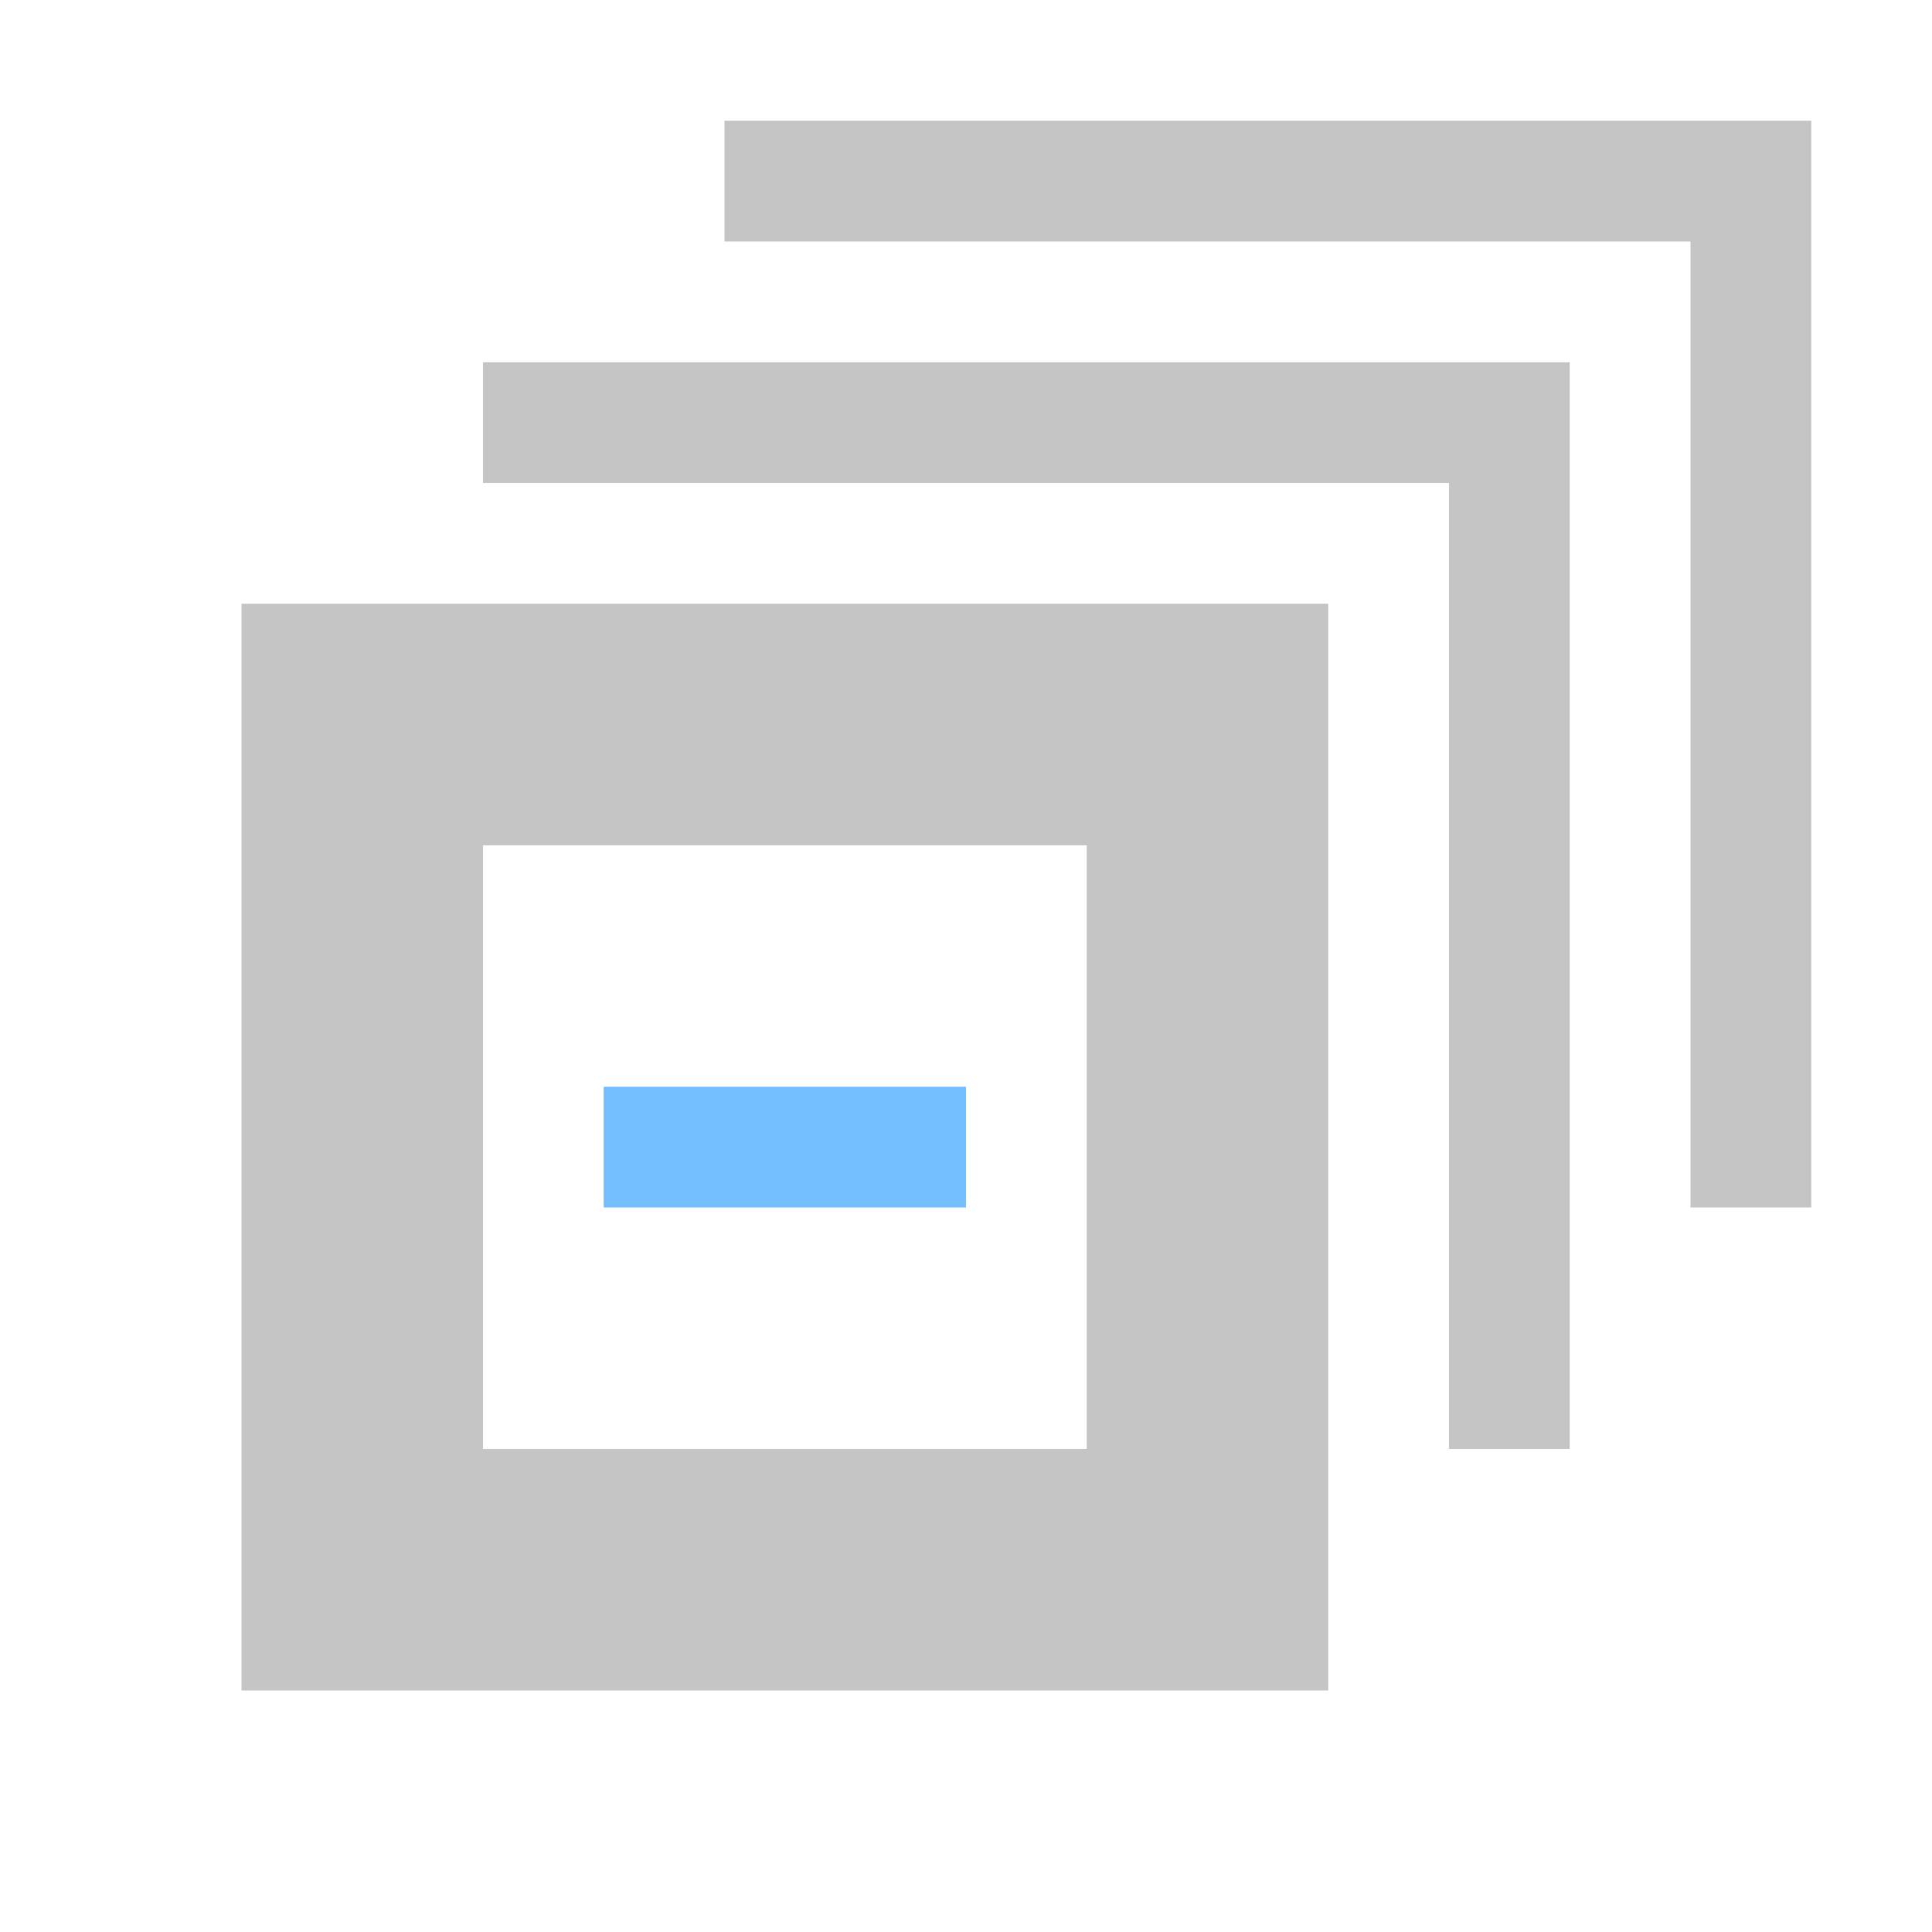
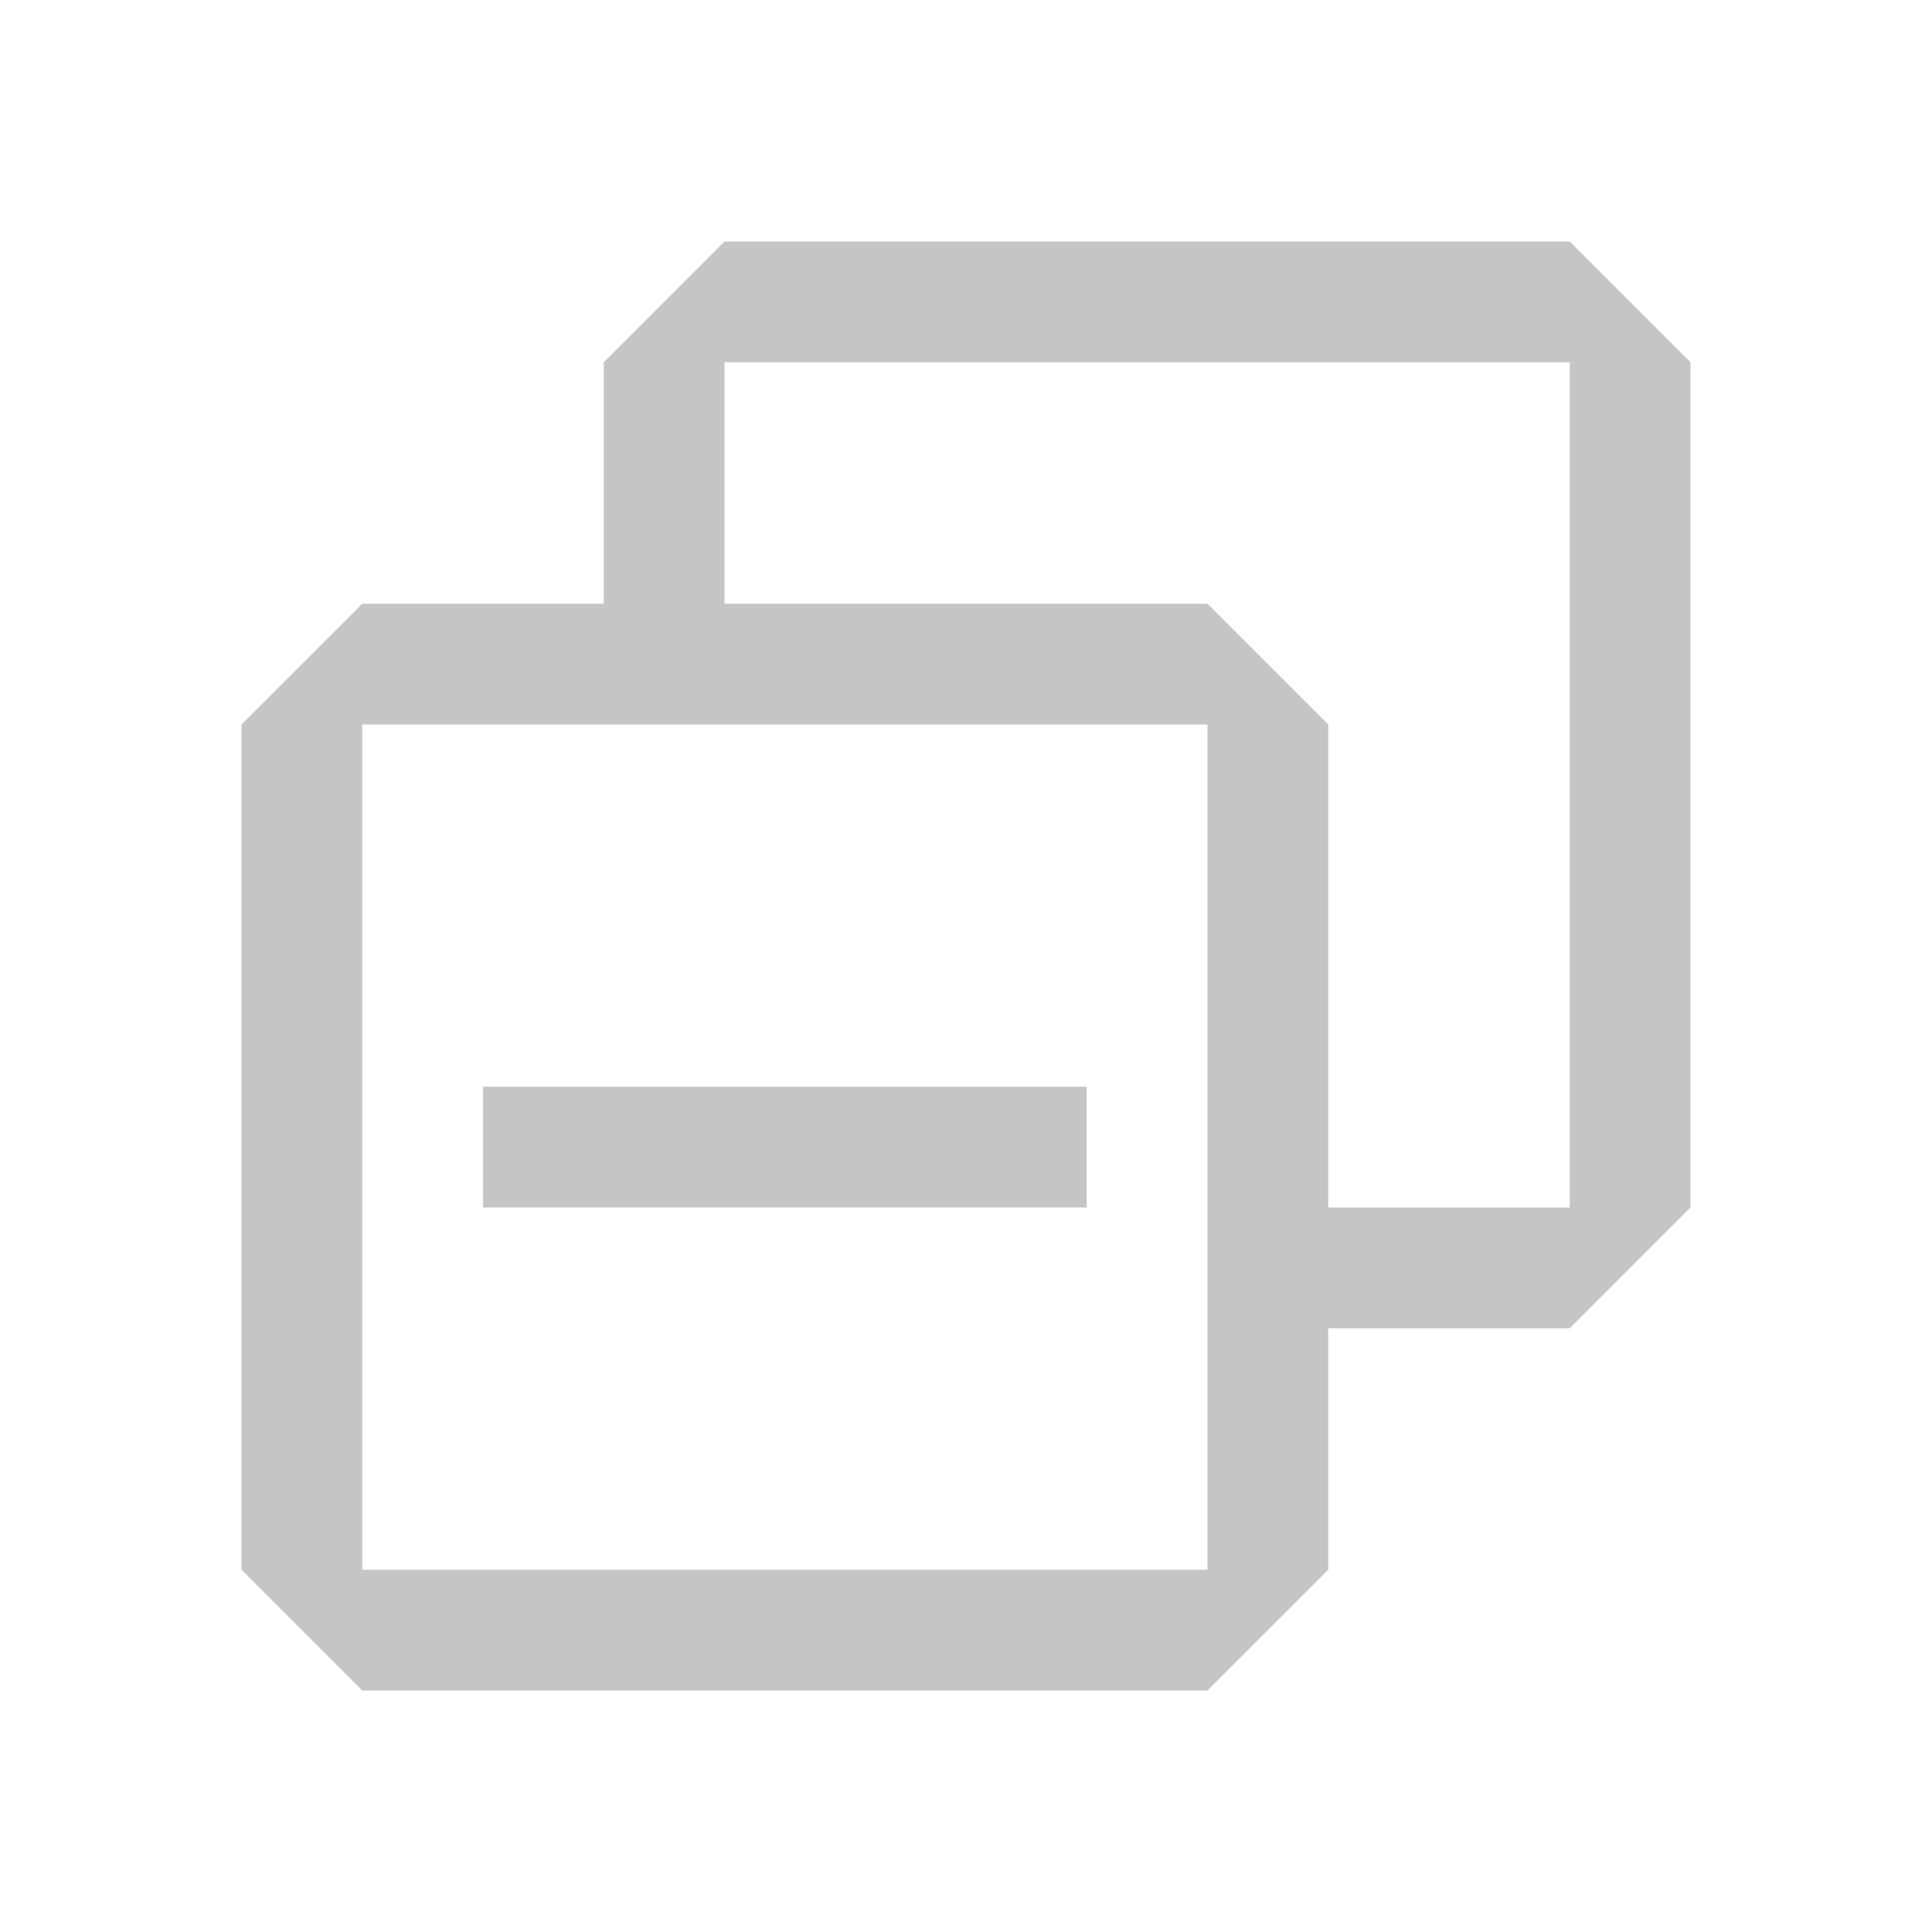
- <svg xmlns="http://www.w3.org/2000/svg" enable-background="new -1 0 16 16" height="16" viewBox="-1 0 16 16" width="16">
-   <path d="m14 1v9h-1v-8h-8v-1zm-11 2v1h8v8h1v-9zm7 2v9h-9v-9zm-2 2h-5v5h5z" fill="#c5c5c5" />
-   <path d="m4 9h3v1h-3z" fill="#75beff" />
+ <svg xmlns="http://www.w3.org/2000/svg" width="16" height="16" viewBox="0 0 16 16" fill="none">
+   <path d="M9 9H4V10H9V9Z" fill="#C5C5C5" />
+   <path fill-rule="evenodd" clip-rule="evenodd" d="M5 3L6 2H13L14 3V10L13 11H11V13L10 14H3L2 13V6L3 5H5V3ZM6 5H10L11 6V10H13V3H6V5ZM10 6H3V13H10V6Z" fill="#C5C5C5" />
</svg>
